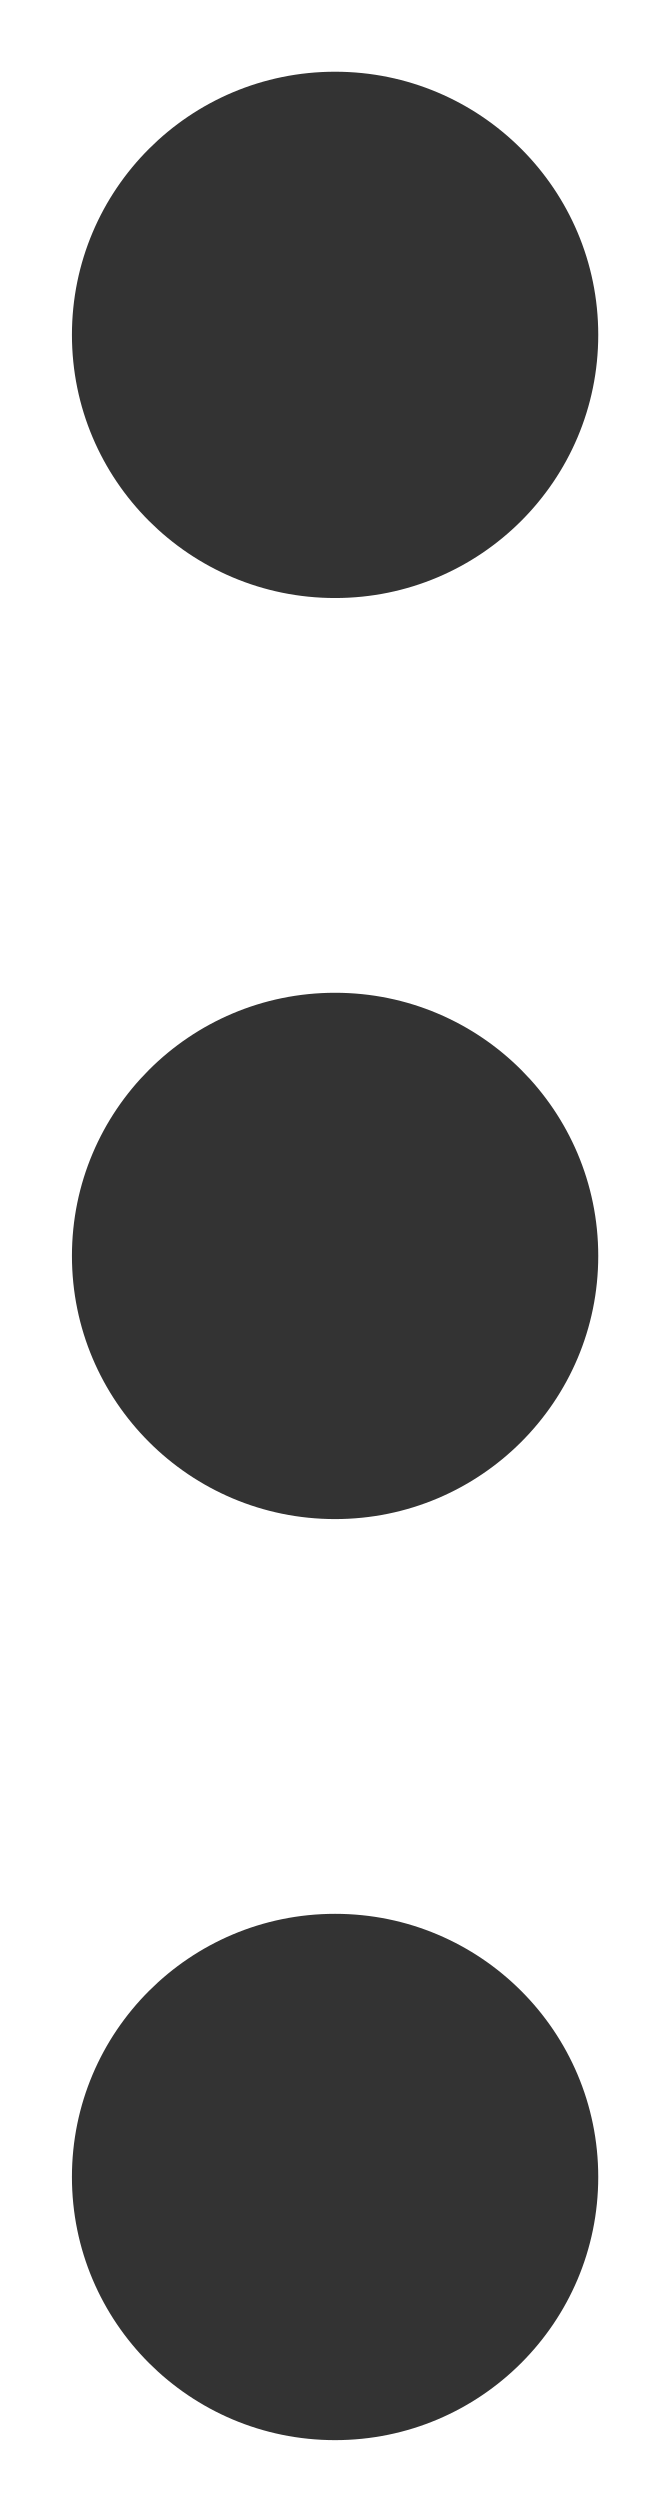
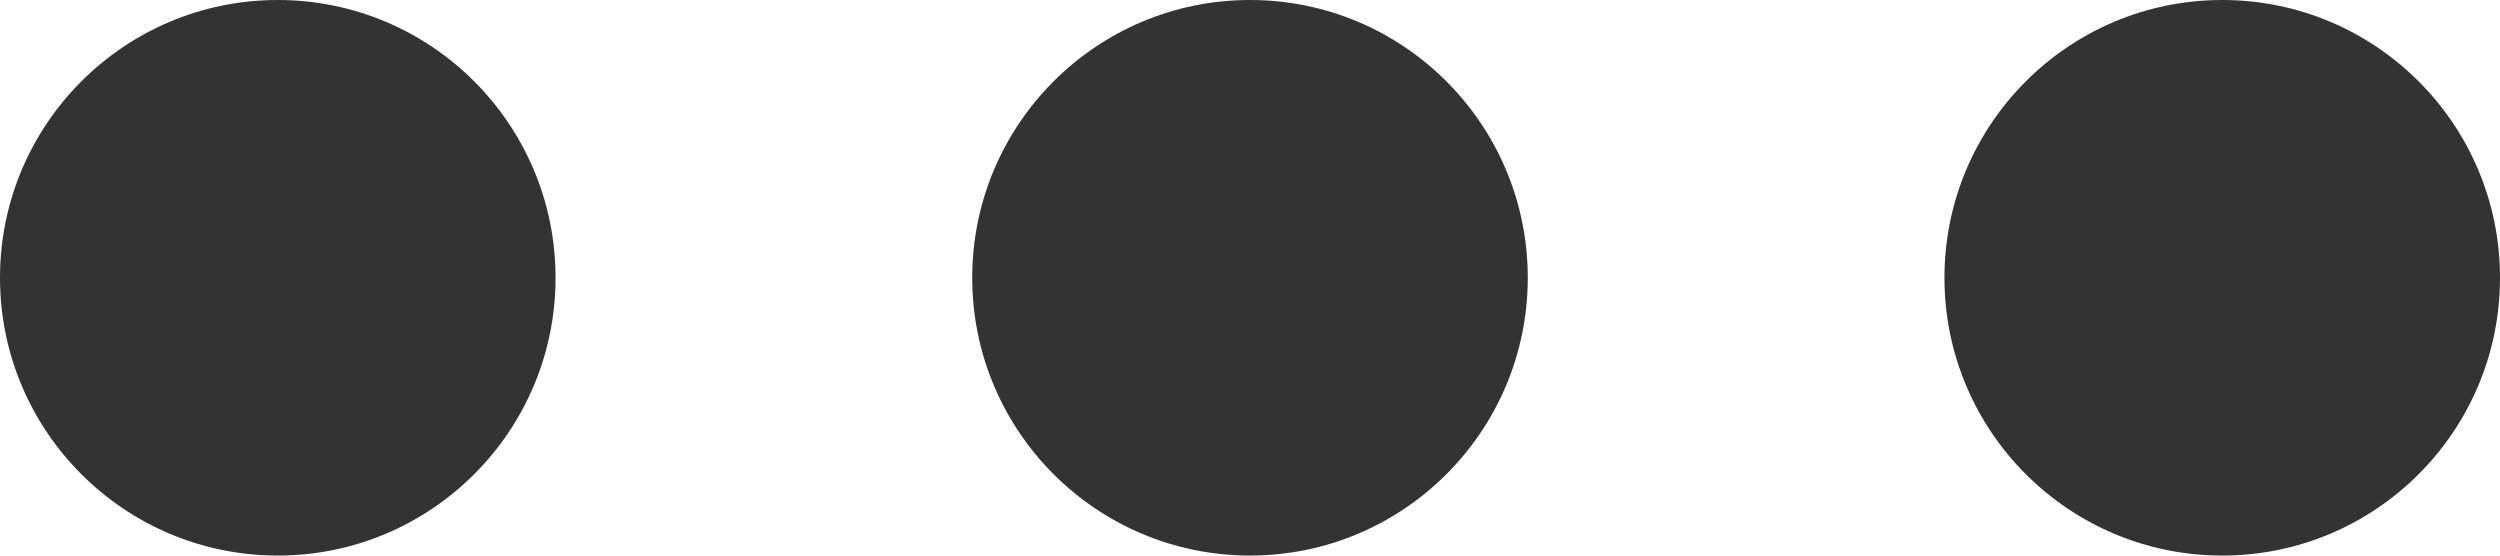
- <svg xmlns="http://www.w3.org/2000/svg" width="5" height="19" viewBox="0 0 5 19" fill="none">
-   <circle cx="2.547" cy="16.545" r="2" transform="rotate(-90 2.54688 16.5452)" fill="black" fill-opacity="0.8" />
-   <circle cx="2.547" cy="9.545" r="2" transform="rotate(-90 2.54688 9.54517)" fill="black" fill-opacity="0.8" />
-   <circle cx="2.547" cy="2.545" r="2" transform="rotate(-90 2.54688 2.54517)" fill="black" fill-opacity="0.8" />
+ <svg xmlns="http://www.w3.org/2000/svg" width="18" height="4" viewBox="0 0 18 4" fill="none">
+   <circle cx="2" cy="2" r="2" fill="black" fill-opacity="0.8" />
+   <circle cx="9" cy="2" r="2" fill="black" fill-opacity="0.8" />
+   <circle cx="16" cy="2" r="2" fill="black" fill-opacity="0.8" />
</svg>
